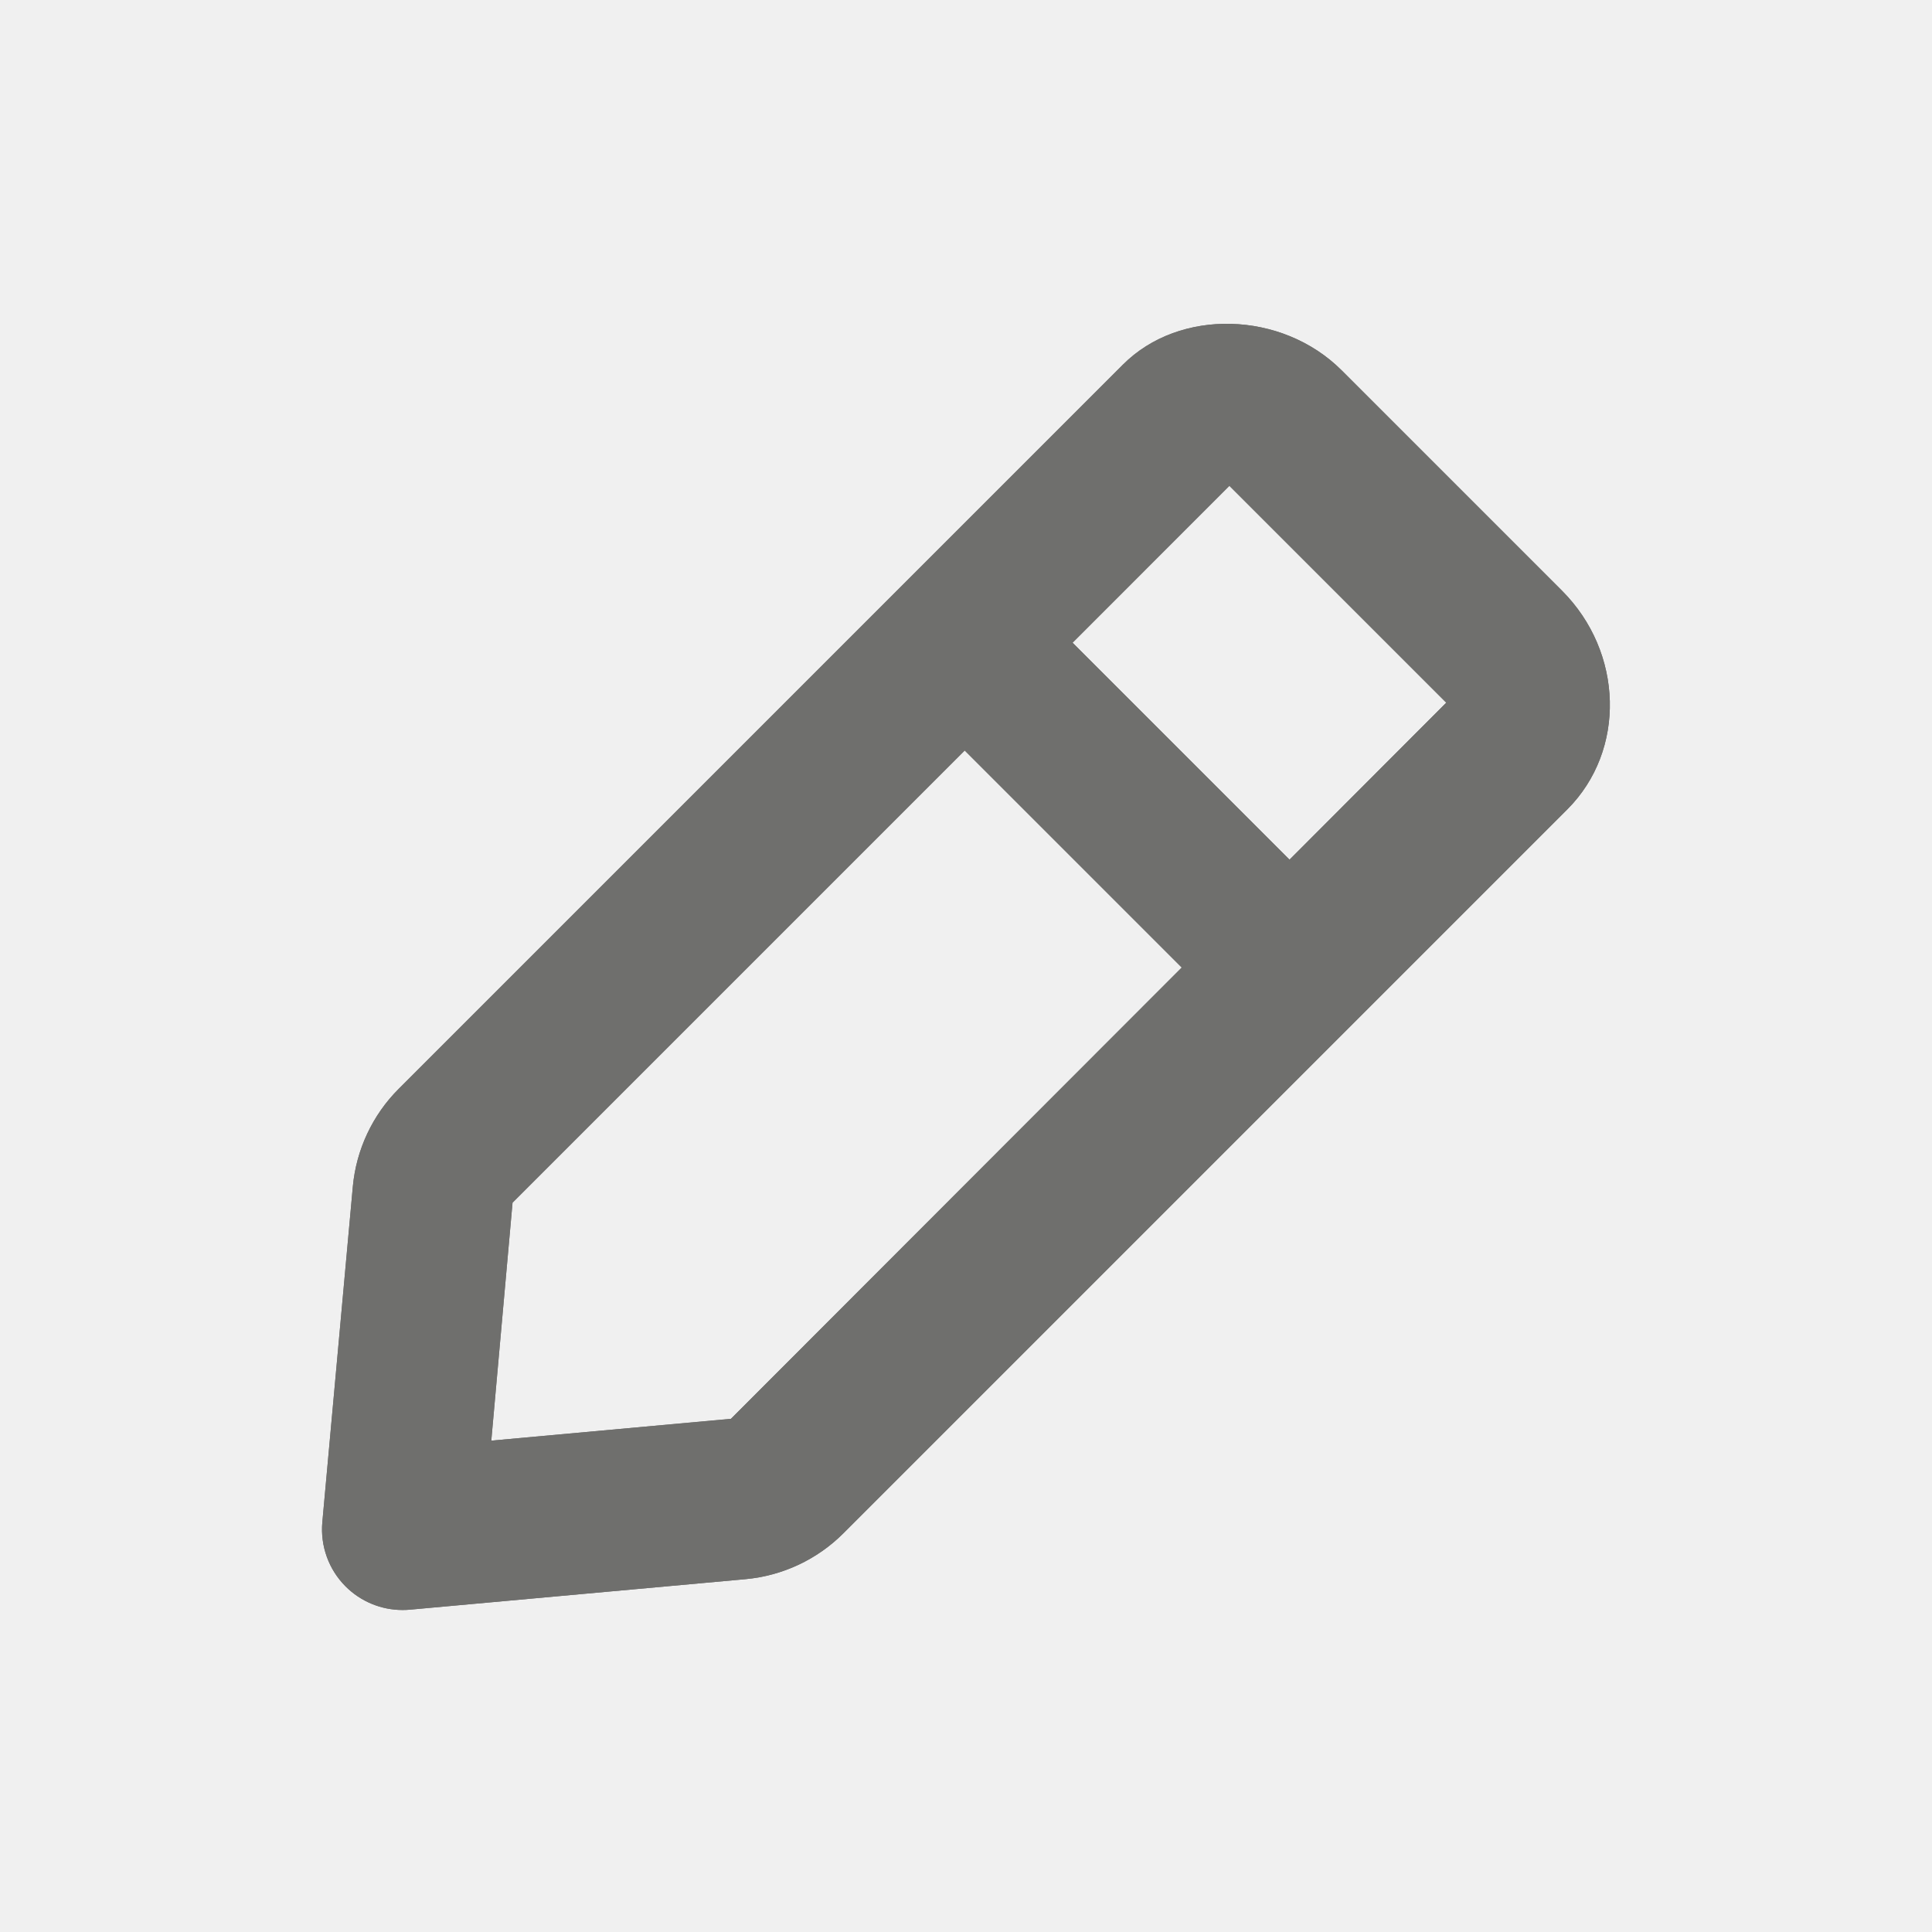
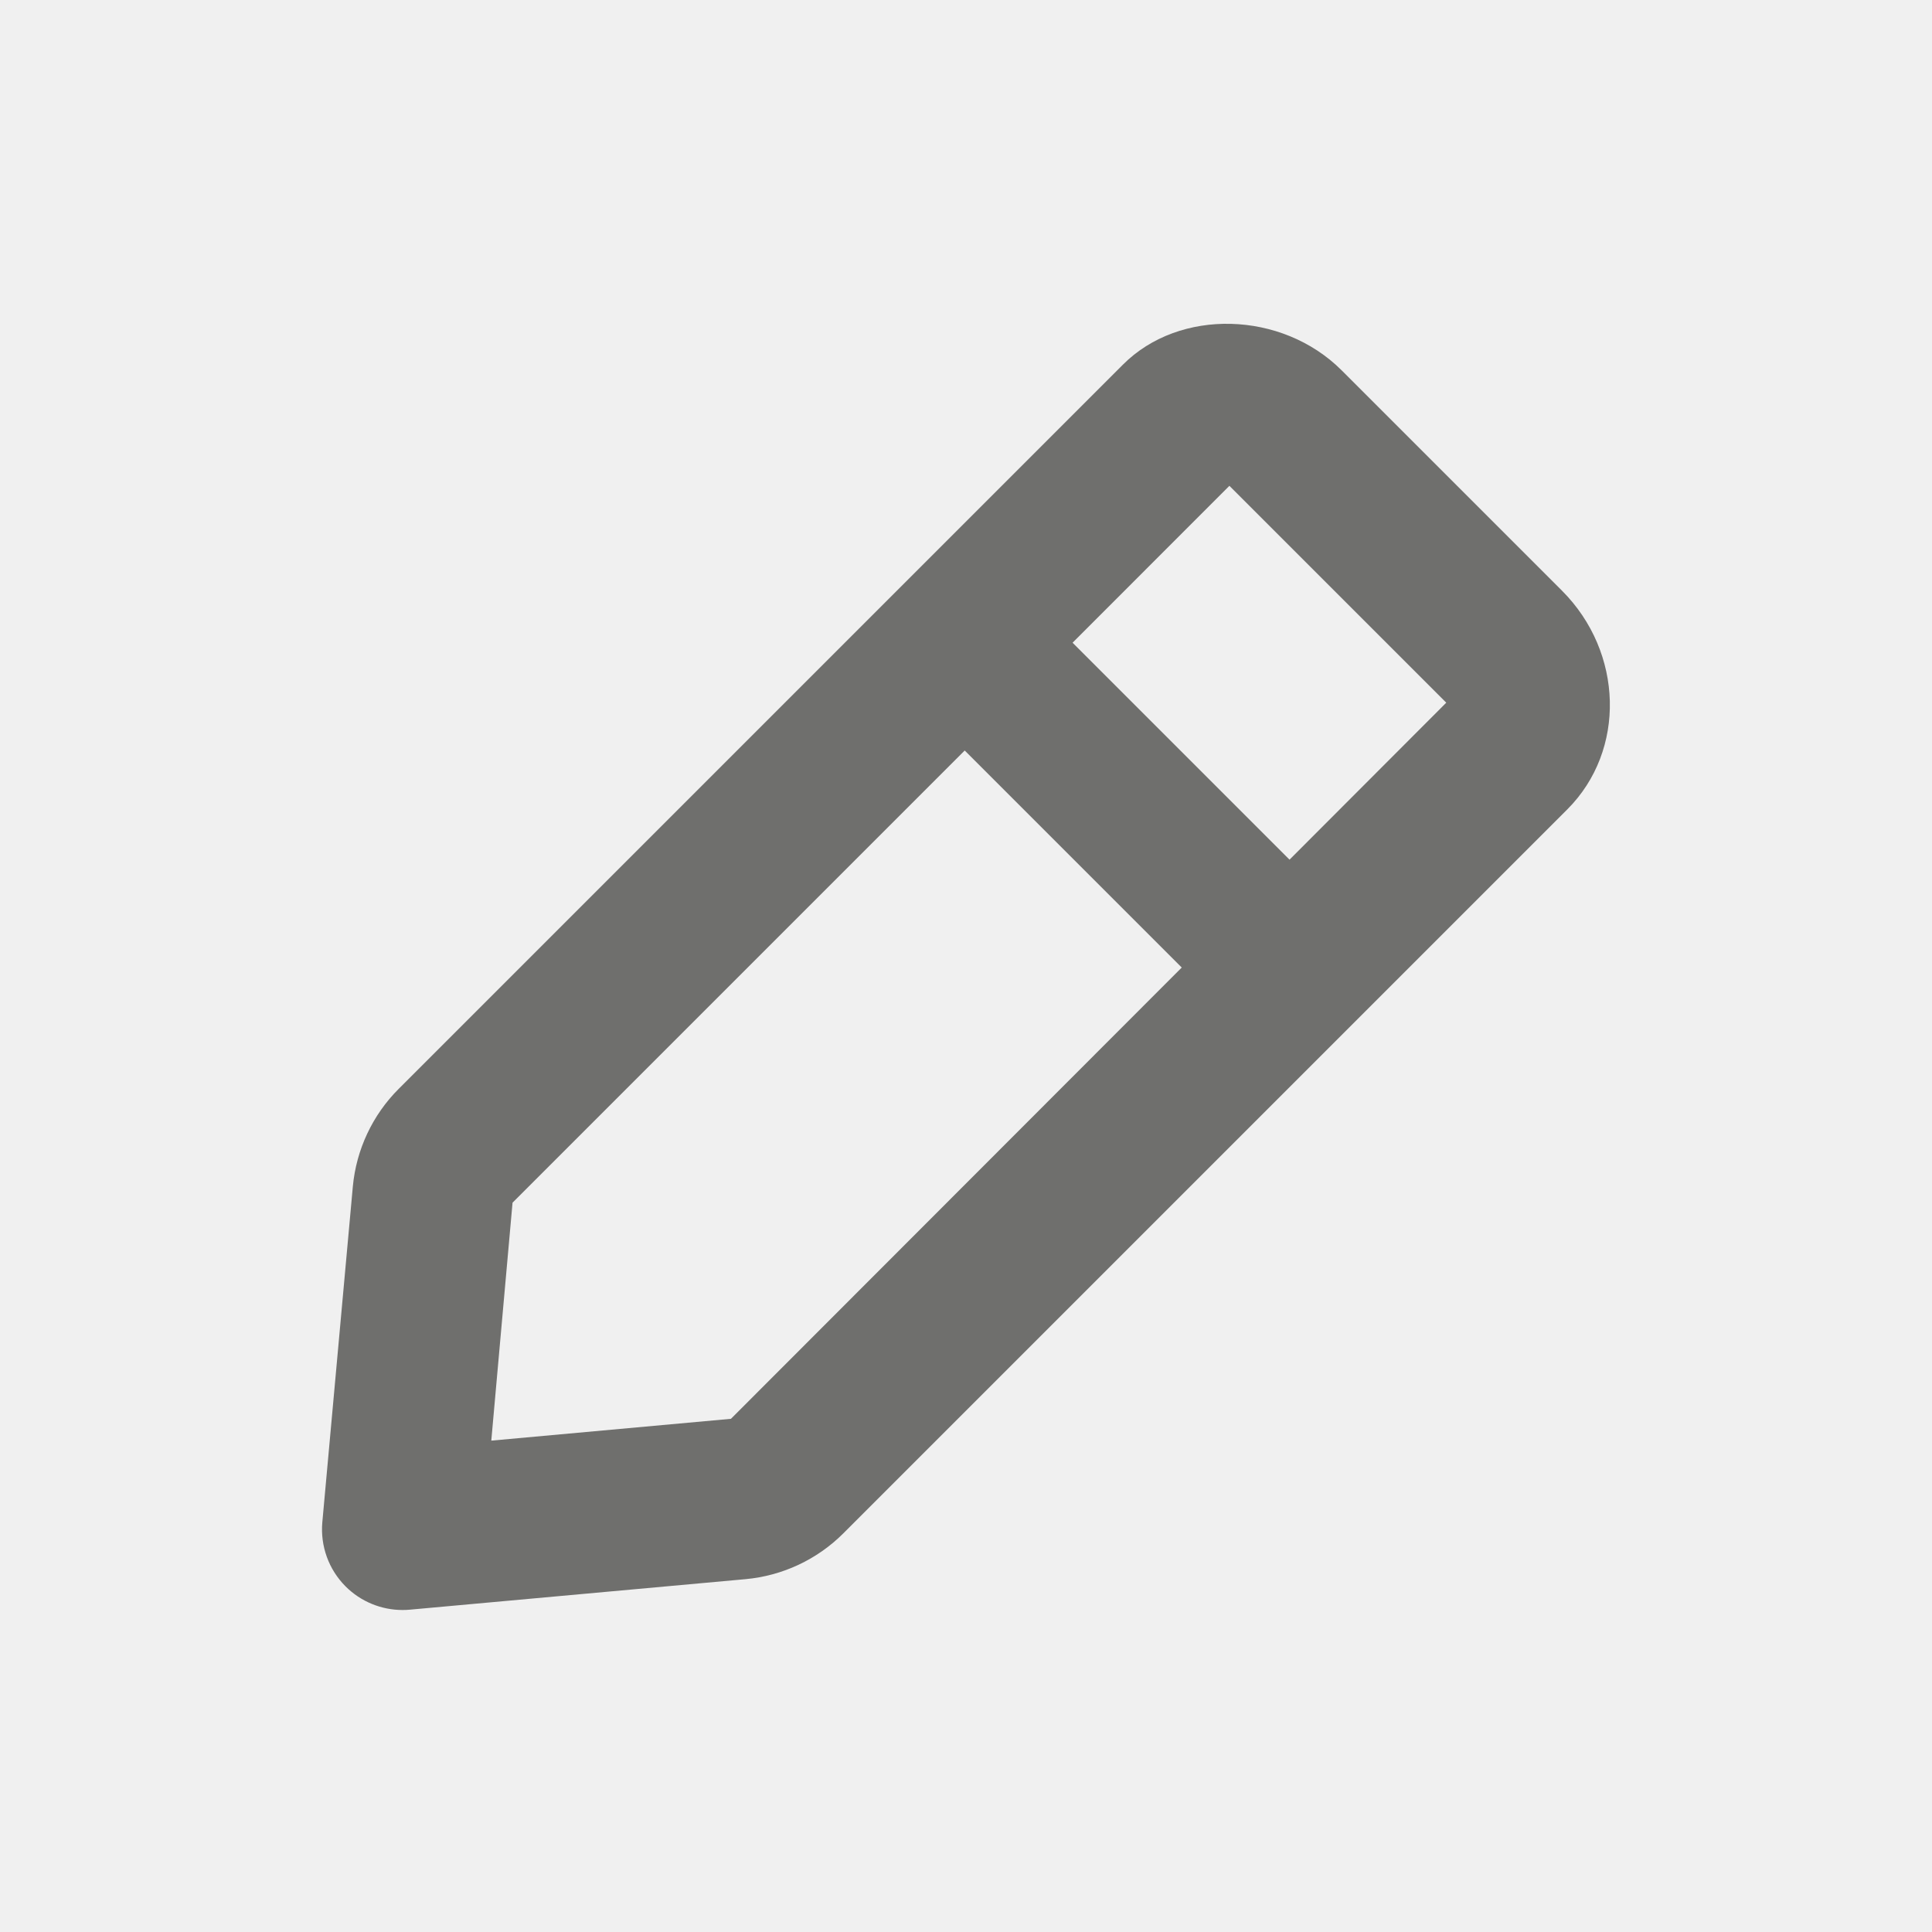
<svg xmlns="http://www.w3.org/2000/svg" width="24" height="24" viewBox="0 0 24 24" fill="none">
  <path fill-rule="evenodd" clip-rule="evenodd" d="M16.019 10.679L13.324 7.984L15.272 6.035L17.966 8.729L16.019 10.679ZM9.08 17.625L6.103 17.896L6.367 14.94L11.984 9.323L14.68 12.019L9.08 17.625ZM19.404 7.338L19.403 7.337L16.665 4.599C15.924 3.86 14.651 3.825 13.949 4.53L4.953 13.526C4.627 13.851 4.425 14.283 4.383 14.74L4.004 18.91C3.978 19.205 4.083 19.497 4.293 19.707C4.482 19.896 4.737 20 5 20C5.031 20 5.061 19.999 5.091 19.996L9.261 19.617C9.719 19.575 10.15 19.374 10.475 19.049L19.472 10.052C20.2 9.322 20.169 8.104 19.404 7.338Z" fill="#6F6F6D" />
  <mask id="mask0_212_51386" style="mask-type:alpha" maskUnits="userSpaceOnUse" x="3" y="4" width="17" height="16">
    <path fill-rule="evenodd" clip-rule="evenodd" d="M16.019 10.679L13.324 7.984L15.272 6.035L17.966 8.729L16.019 10.679ZM9.08 17.625L6.103 17.896L6.367 14.94L11.984 9.323L14.68 12.019L9.08 17.625ZM19.404 7.338L19.403 7.337L16.665 4.599C15.924 3.86 14.651 3.825 13.949 4.53L4.953 13.526C4.627 13.851 4.425 14.283 4.383 14.74L4.004 18.91C3.978 19.205 4.083 19.497 4.293 19.707C4.482 19.896 4.737 20 5 20C5.031 20 5.061 19.999 5.091 19.996L9.261 19.617C9.719 19.575 10.15 19.374 10.475 19.049L19.472 10.052C20.2 9.322 20.169 8.104 19.404 7.338Z" fill="white" />
  </mask>
  <g mask="url(#mask0_212_51386)">
-     <rect width="24" height="24" fill="#6F6F6D" />
+     <rect width="24" height="24" />
  </g>
</svg>
